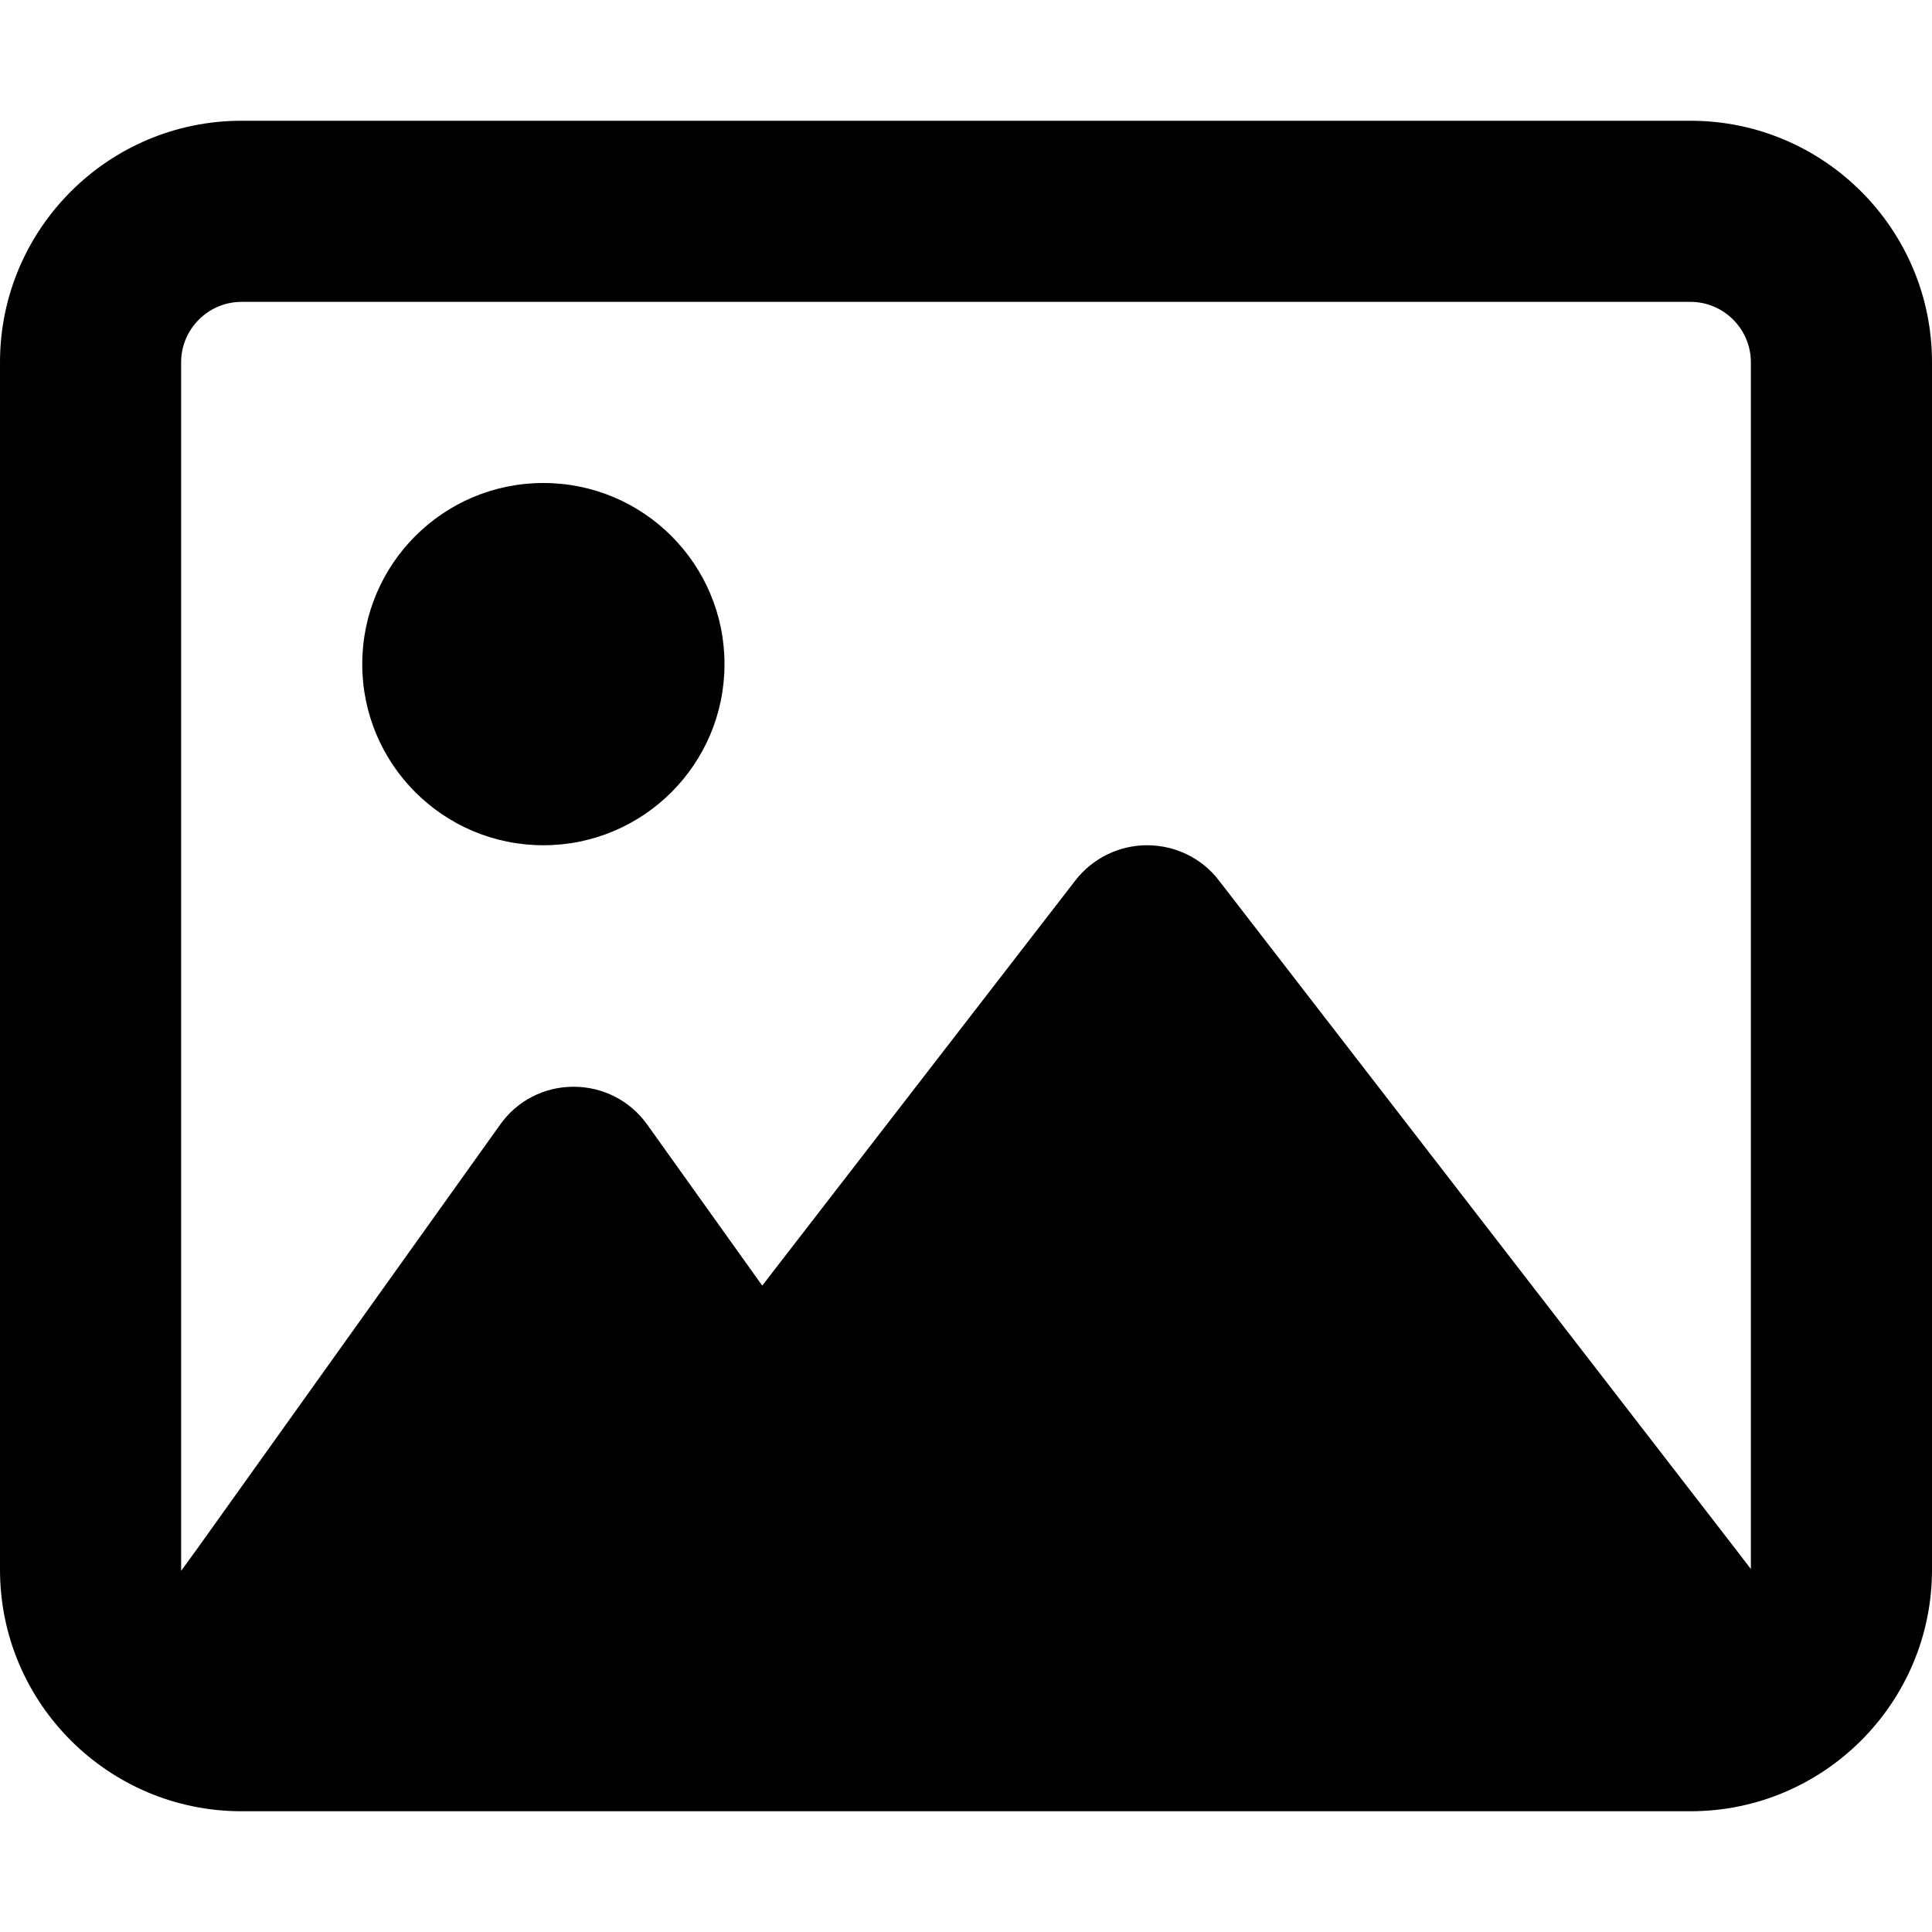
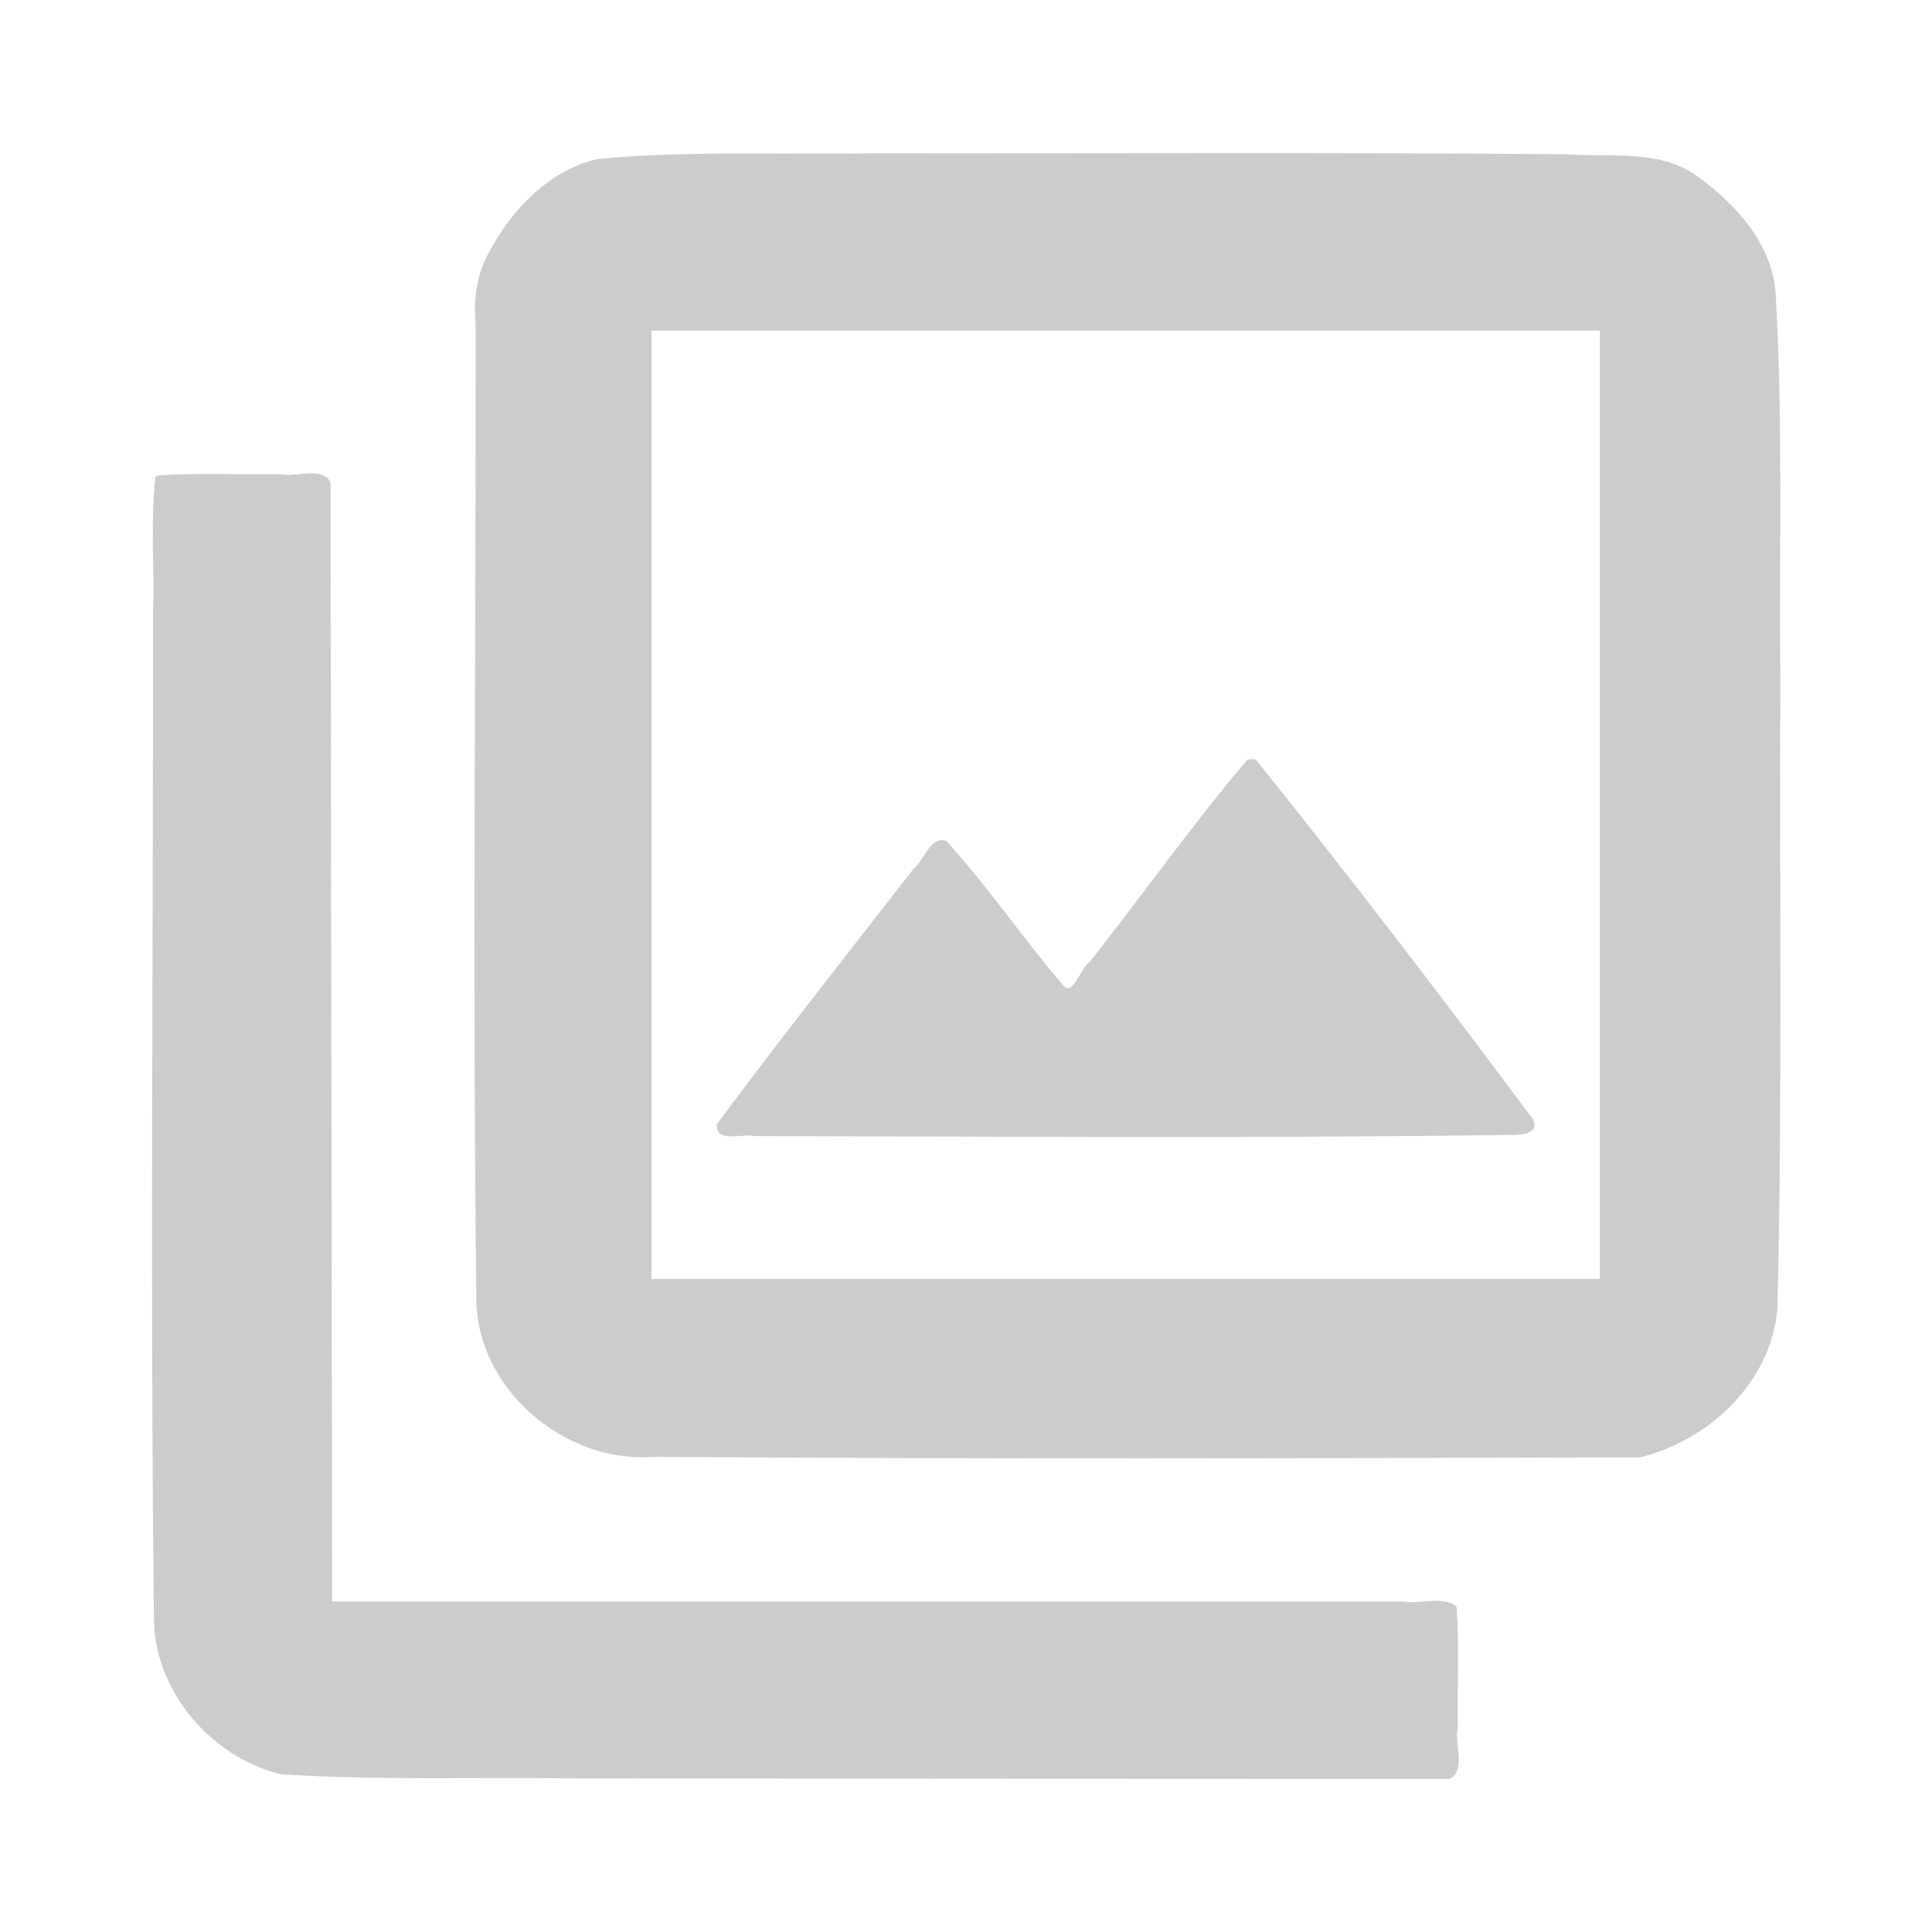
- <svg xmlns="http://www.w3.org/2000/svg" viewBox="0 0 512 512">
-   <path d="M448 80c8.8 0 16 7.2 16 16V415.8l-5-6.5-136-176c-4.5-5.9-11.6-9.3-19-9.3s-14.4 3.4-19 9.3L202 340.7l-30.5-42.7C167 291.7 159.8 288 152 288s-15 3.7-19.5 10.1l-80 112L48 416.3l0-.3V96c0-8.8 7.2-16 16-16H448zM64 32C28.7 32 0 60.7 0 96V416c0 35.3 28.7 64 64 64H448c35.3 0 64-28.7 64-64V96c0-35.3-28.7-64-64-64H64zm80 192a48 48 0 1 0 0-96 48 48 0 1 0 0 96z" />
+ <svg xmlns="http://www.w3.org/2000/svg" height="24" viewBox="0 -960 960 960" width="24" version="1.1" id="svg4">
+   <defs id="defs8" />
+   <path d="M360-400h400L622-580l-92 120-62-80-108 140Zm-40 160q-33 0-56.5-23.5T240-320v-480q0-33 23.5-56.5T320-880h480q33 0 56.5 23.5T880-800v480q0 33-23.5 56.5T800-240H320Zm0-80h480v-480H320v480ZM160-80q-33 0-56.5-23.5T80-160v-560h80v560h560v80H160Zm160-720v480-480Z" id="path2" />
+   <path style="fill:#cccccc;stroke-width:0.039" d="m 1.931,5.922 c -0.064,0.552 -0.011,1.126 -0.03,1.687 0.003,4.159 -0.036,8.318 0.011,12.477 -0.007,0.905 0.707,1.746 1.576,1.954 1.221,0.08 2.448,0.034 3.672,0.052 3.617,0.004 7.233,0.004 10.85,0.006 0.207,-0.112 0.052,-0.44 0.1,-0.639 -0.01,-0.499 0.02,-1.006 -0.015,-1.499 -0.161,-0.142 -0.452,-0.028 -0.663,-0.065 -4.435,0 -8.871,0 -13.306,0 C 4.119,15.259 4.113,10.625 4.106,5.99 3.994,5.784 3.667,5.938 3.467,5.89 2.968,5.9 2.461,5.87 1.968,5.906 l -0.035,0.015 z" id="path445" transform="matrix(40,0,0,40,0,-960)" />
+   <path style="fill:#cccccc;stroke-width:0.039" d="M 10.844,1.904 C 9.705,1.923 8.561,1.868 7.425,1.975 6.831,2.112 6.362,2.594 6.083,3.12 5.924,3.398 5.879,3.709 5.909,4.026 5.912,8.06 5.87,12.094 5.917,16.128 c -0.001,1.12 1.098,2.055 2.197,1.97 4.086,0.028 8.173,0.017 12.259,0.006 0.864,-0.21 1.637,-0.944 1.707,-1.857 0.062,-2.596 0.024,-5.194 0.036,-7.791 C 22.099,6.848 22.151,5.238 22.057,3.632 22.01,3.012 21.541,2.514 21.057,2.17 20.583,1.848 19.977,1.958 19.438,1.916 c -2.865,-0.025 -5.729,-0.008 -8.594,-0.012 z m 3.14,2.203 c 1.963,0 3.927,0 5.89,0 0,3.927 0,7.854 0,11.781 -3.927,0 -7.854,0 -11.781,0 0,-3.927 0,-7.854 0,-11.781 1.963,0 3.927,0 5.89,0 z" id="path447" transform="matrix(40,0,0,40,0,-960)" />
+   <path style="fill:#cccccc;stroke-width:0.039" d="m 15.499,9.433 c -0.685,0.808 -1.304,1.679 -1.96,2.514 -0.112,0.068 -0.219,0.453 -0.335,0.289 -0.501,-0.583 -0.933,-1.225 -1.451,-1.792 -0.203,-0.058 -0.267,0.241 -0.4,0.342 -0.82,1.055 -1.649,2.104 -2.446,3.176 -0.025,0.246 0.316,0.116 0.459,0.151 3.116,0.005 6.233,0.029 9.349,-0.014 0.13,0.003 0.432,0.006 0.322,-0.203 -1.115,-1.498 -2.252,-2.982 -3.42,-4.44 -0.03,-0.041 -0.076,-0.022 -0.118,-0.023 z" id="path449" transform="matrix(40,0,0,40,0,-960)" />
</svg>
